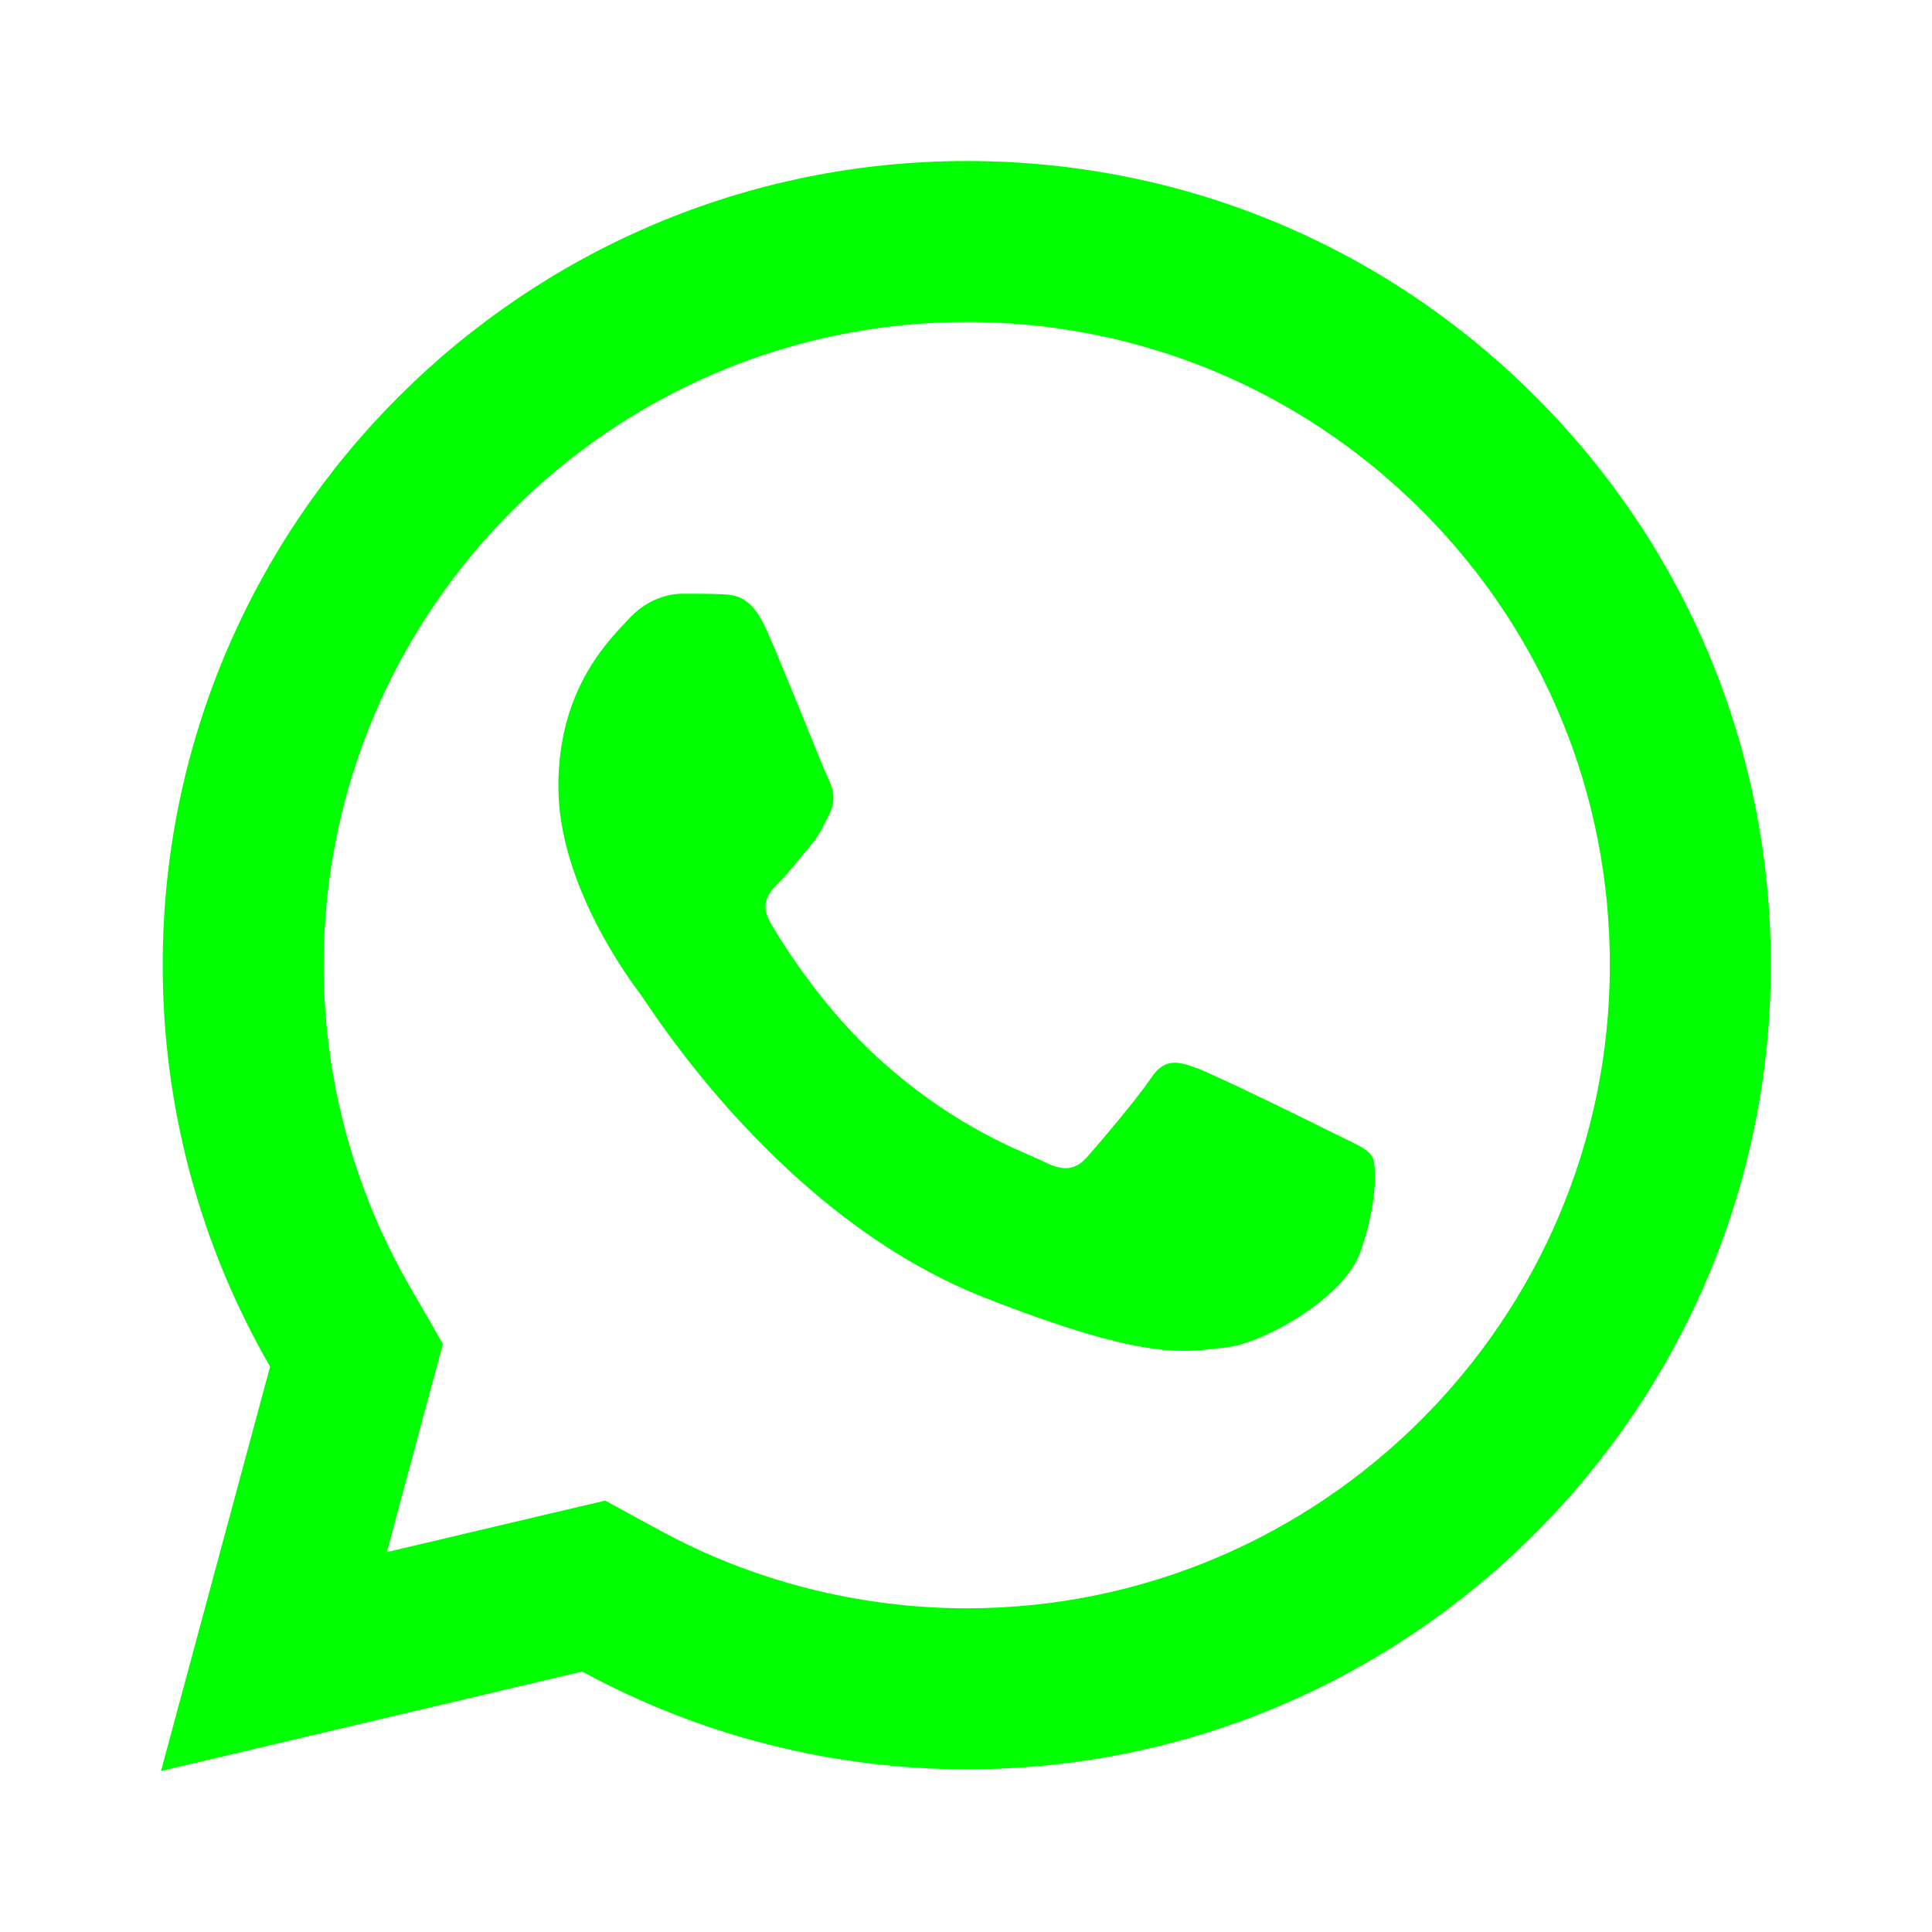
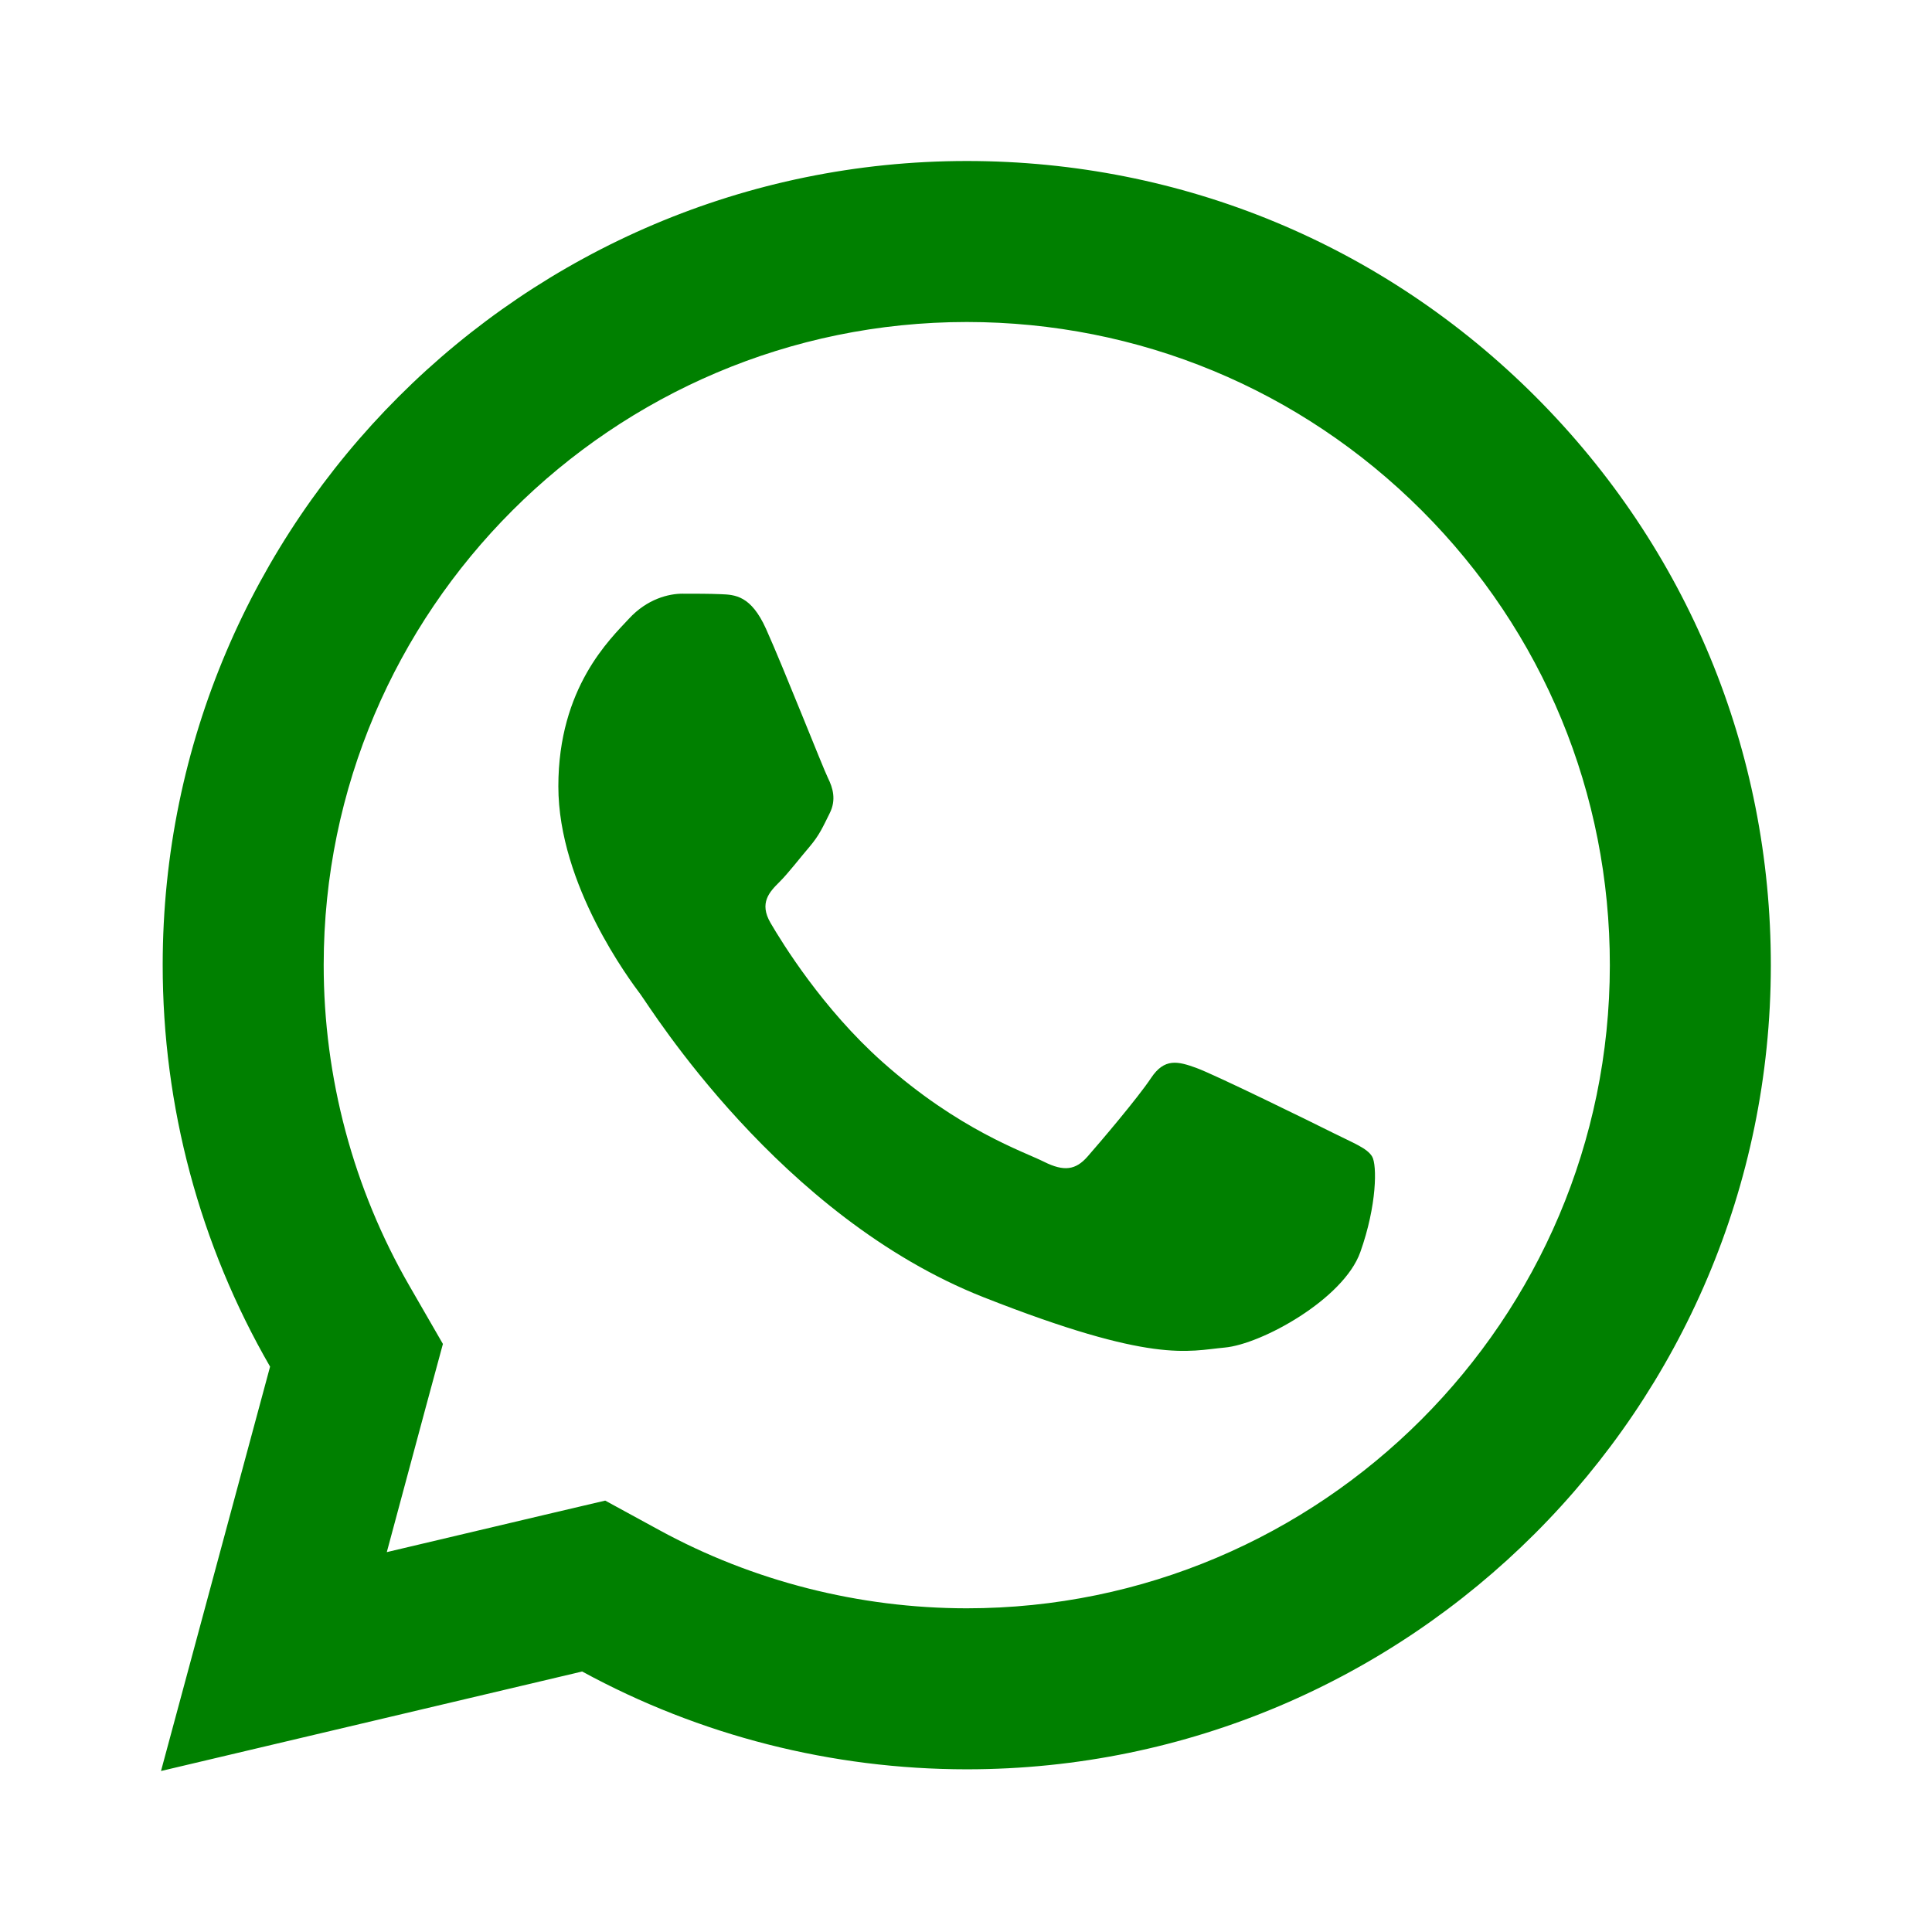
- <svg xmlns="http://www.w3.org/2000/svg" fill="#00ff00" viewBox="0 0 24 24" width="24px" height="24px">
+ <svg xmlns="http://www.w3.org/2000/svg" fill="green" viewBox="0 0 24 24" width="24px" height="24px">
  <path d="M 12.012 2 C 6.506 2 2.023 6.478 2.021 11.984 C 2.02 13.744 2.481 15.463 3.355 16.977 L 2 22 L 7.232 20.764 C 8.691 21.56 10.334 21.978 12.006 21.979 L 12.01 21.979 C 17.515 21.979 21.995 17.499 21.998 11.994 C 22 9.325 20.962 6.816 19.076 4.928 C 17.19 3.041 14.684 2.001 12.012 2 z M 12.01 4 C 14.146 4.001 16.153 4.834 17.662 6.342 C 19.171 7.852 20 9.858 19.998 11.992 C 19.996 16.396 16.414 19.979 12.008 19.979 C 10.675 19.978 9.354 19.643 8.191 19.008 L 7.518 18.641 L 6.773 18.816 L 4.805 19.281 L 5.285 17.496 L 5.502 16.695 L 5.088 15.977 C 4.39 14.769 4.02 13.387 4.021 11.984 C 4.023 7.582 7.607 4 12.01 4 z M 8.477 7.375 C 8.31 7.375 8.04 7.438 7.811 7.688 C 7.582 7.936 6.936 8.54 6.936 9.768 C 6.936 10.996 7.83 12.183 7.955 12.35 C 8.079 12.516 9.682 15.115 12.219 16.115 C 14.327 16.946 14.755 16.782 15.213 16.74 C 15.671 16.699 16.69 16.138 16.898 15.555 C 17.106 14.972 17.107 14.47 17.045 14.367 C 16.983 14.263 16.816 14.201 16.566 14.076 C 16.317 13.951 15.09 13.349 14.861 13.266 C 14.632 13.183 14.465 13.141 14.299 13.391 C 14.133 13.641 13.656 14.201 13.51 14.367 C 13.364 14.534 13.219 14.557 12.969 14.432 C 12.719 14.306 11.915 14.041 10.961 13.191 C 10.219 12.53 9.718 11.715 9.572 11.465 C 9.427 11.216 9.559 11.079 9.684 10.955 C 9.796 10.843 9.932 10.664 10.057 10.518 C 10.181 10.372 10.224 10.268 10.307 10.102 C 10.39 9.936 10.347 9.789 10.285 9.664 C 10.223 9.539 9.738 8.306 9.516 7.812 C 9.329 7.397 9.131 7.388 8.953 7.381 C 8.808 7.375 8.643 7.375 8.477 7.375 z" />
</svg>
